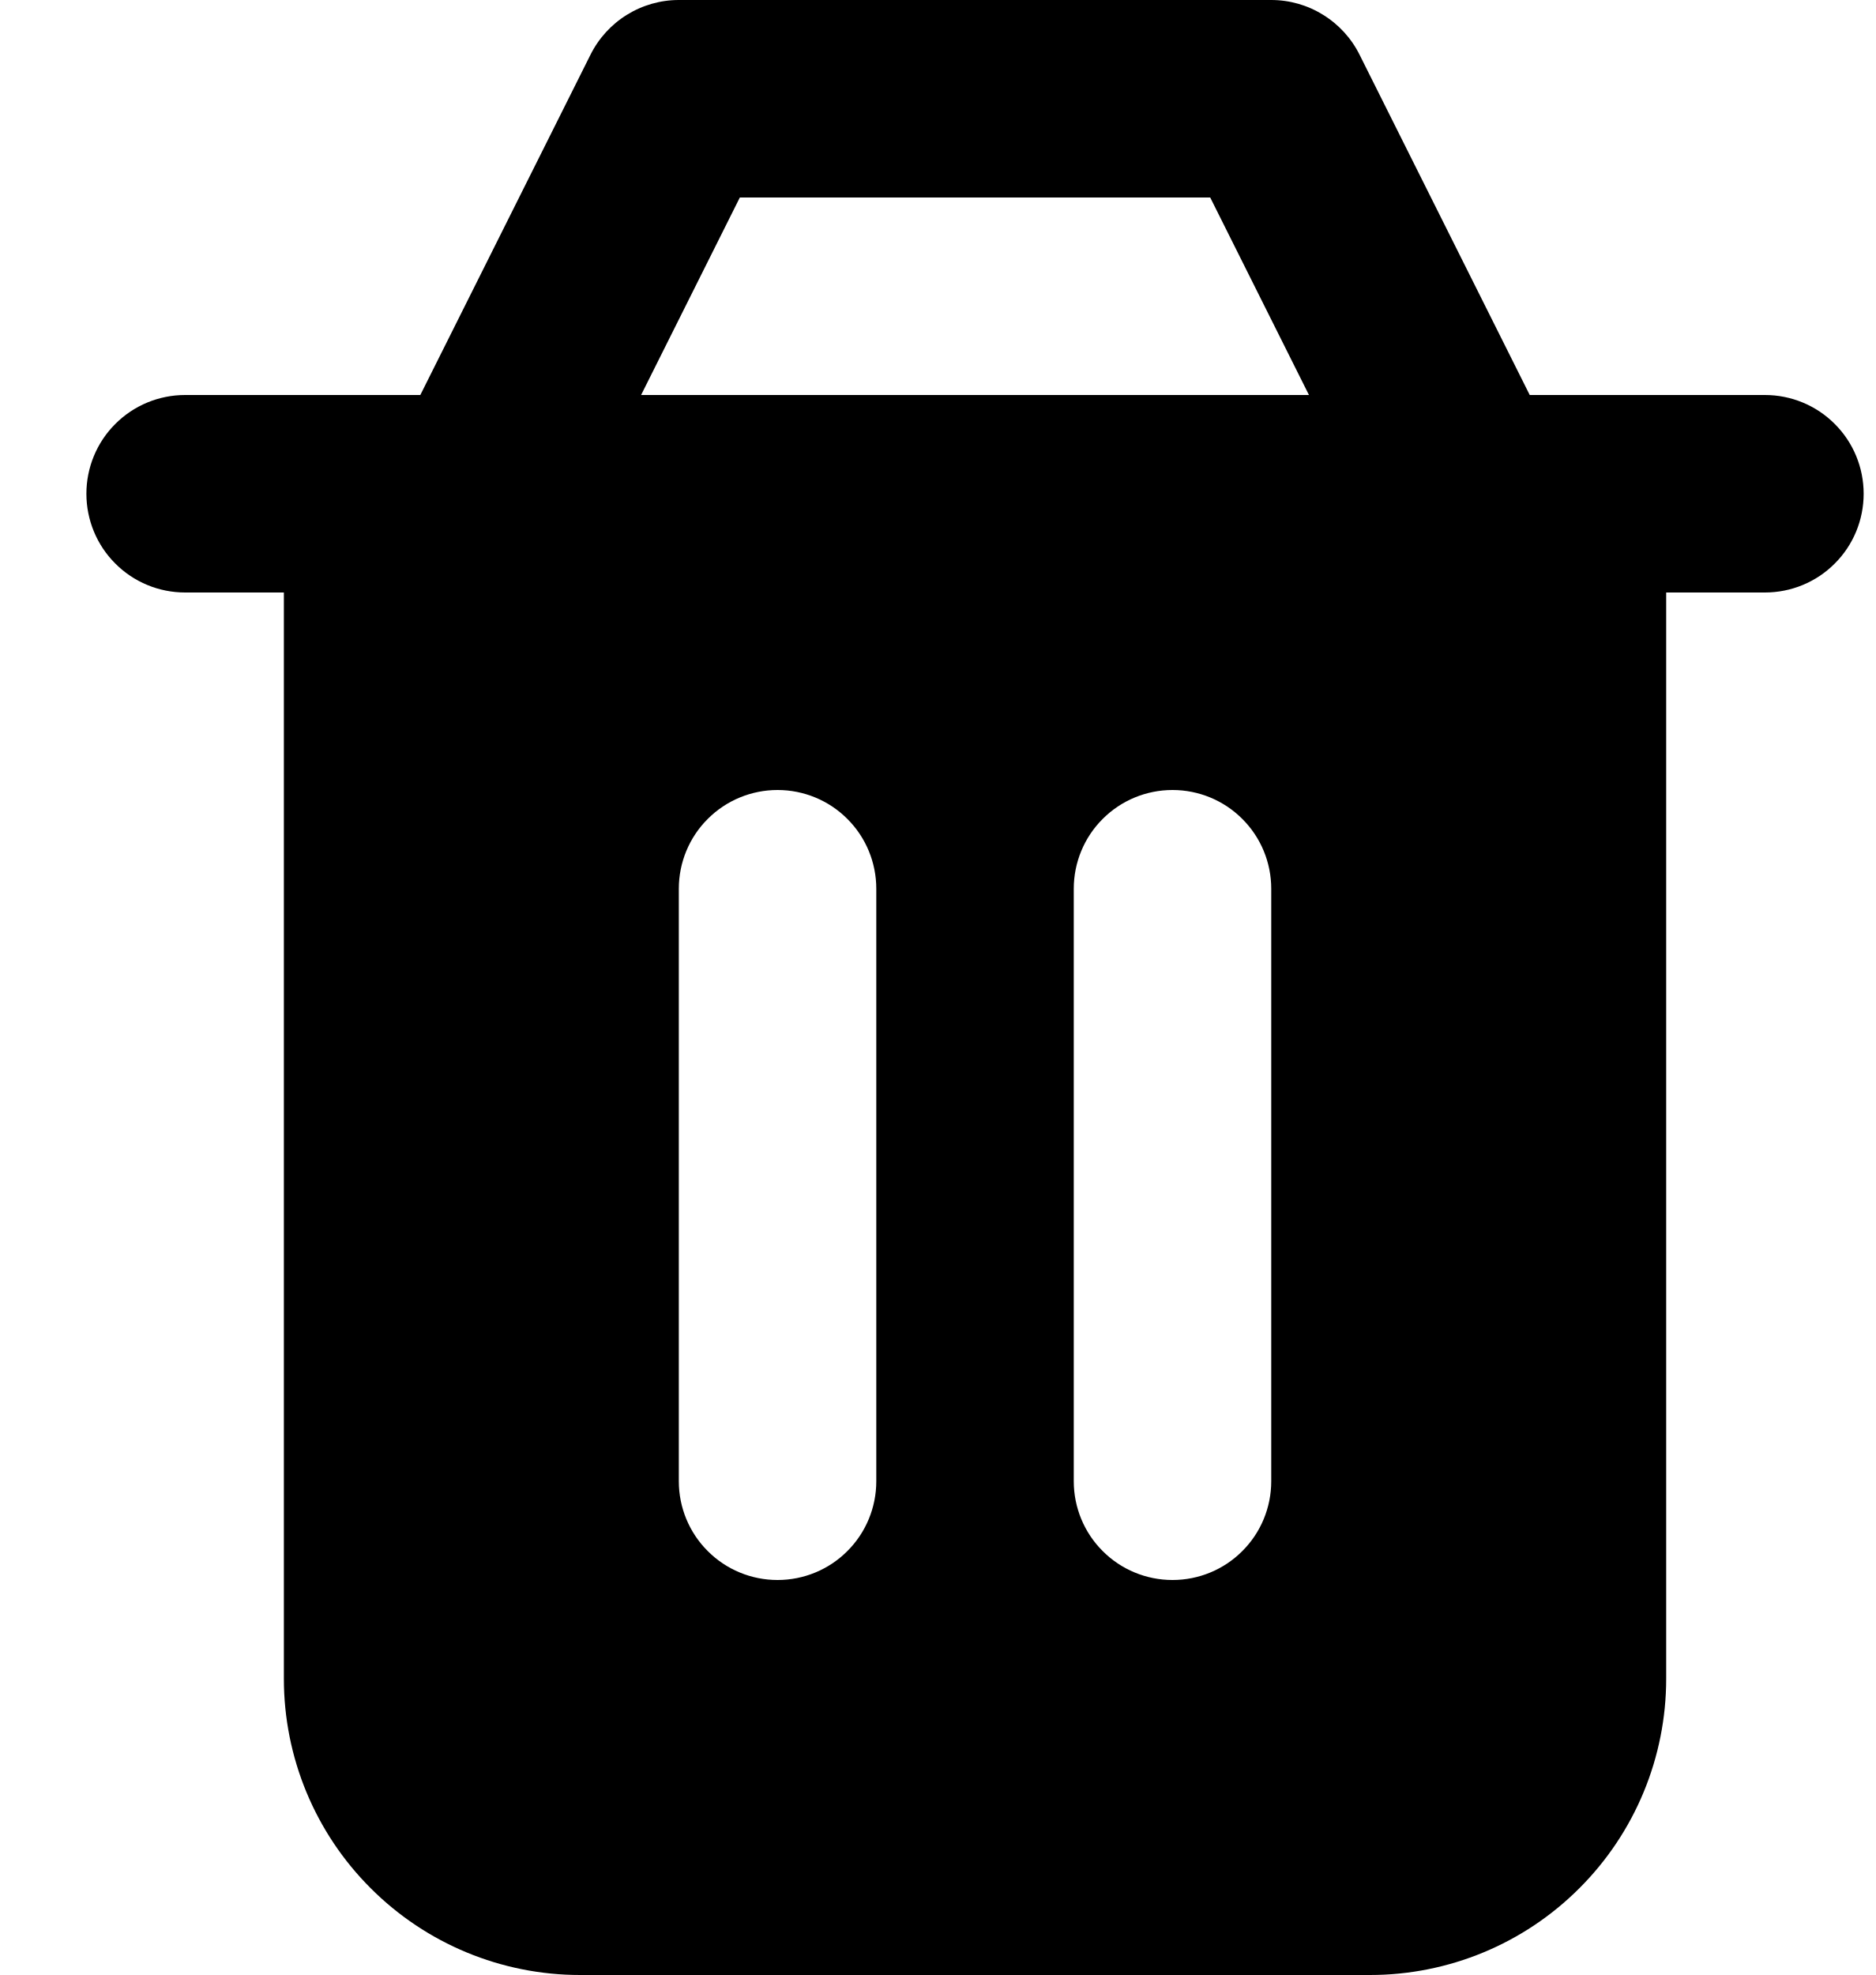
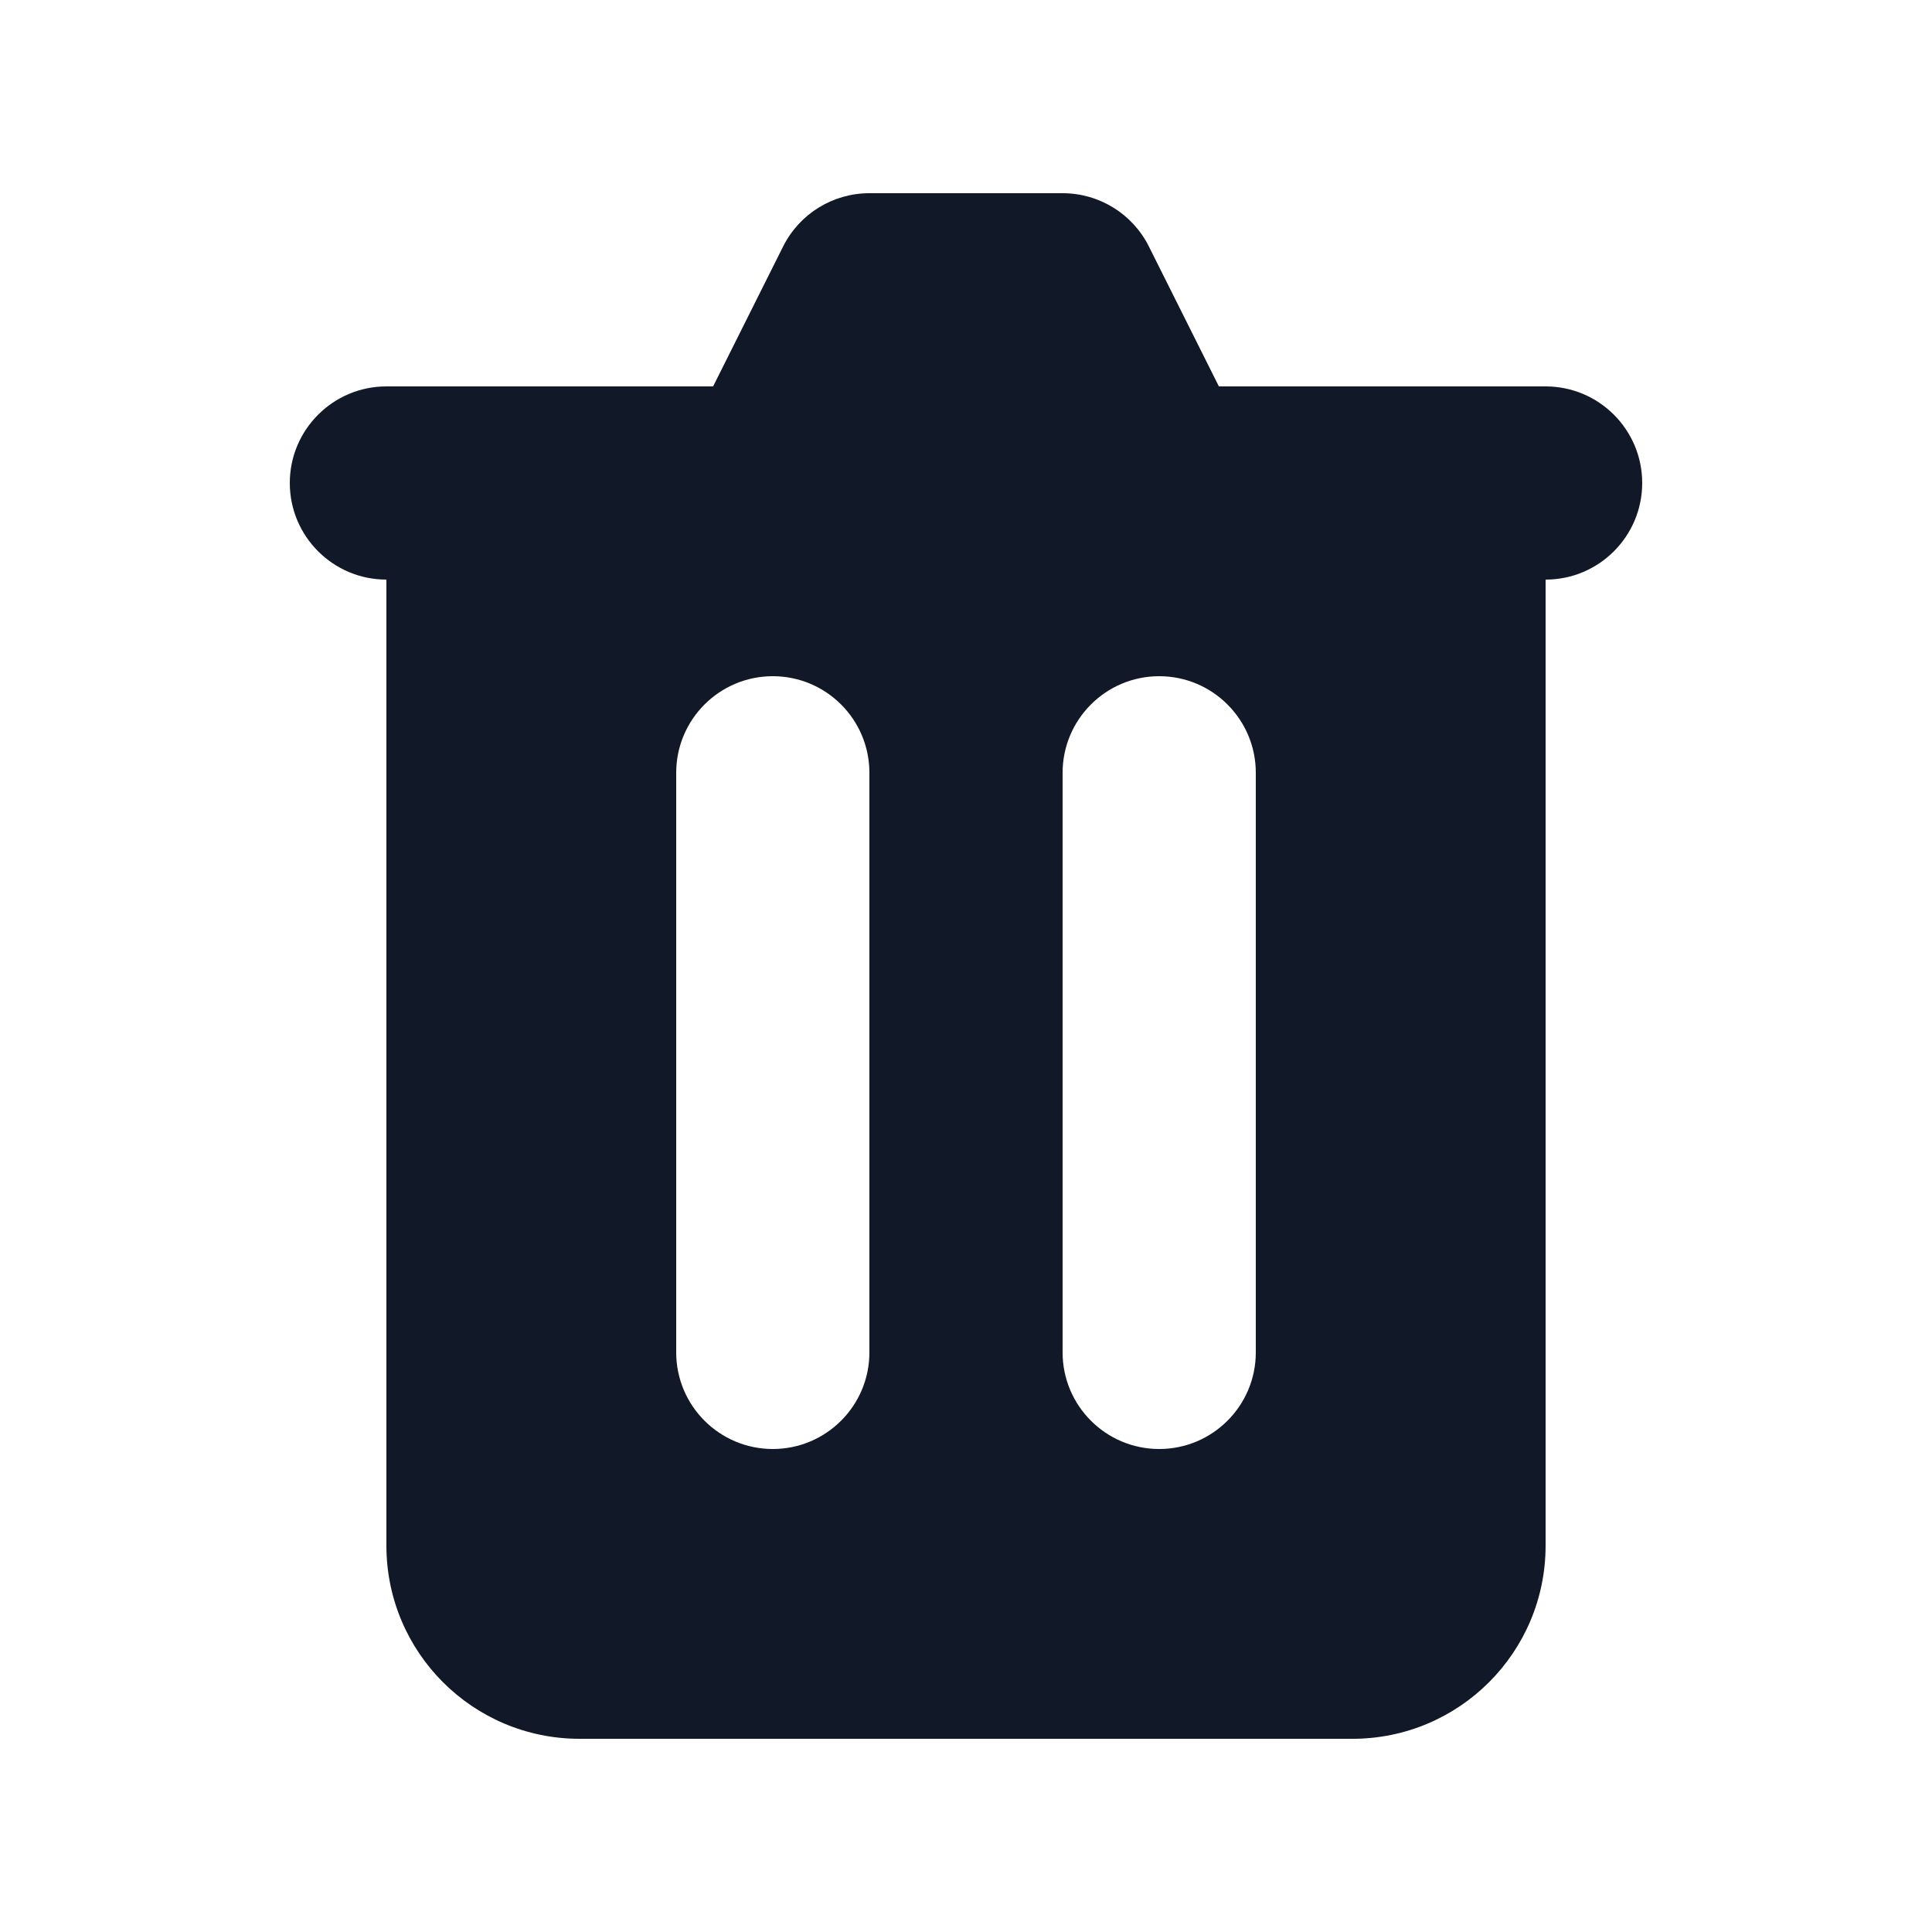
- <svg xmlns="http://www.w3.org/2000/svg" width="19" height="20" viewBox="0 0 19 20" fill="none">
-   <path id="Vector" fill-rule="evenodd" clip-rule="evenodd" d="M5.981 0.553C6.064 0.387 6.192 0.247 6.349 0.15C6.507 0.052 6.689 9.91486e-05 6.875 0H12.875C13.061 9.91486e-05 13.243 0.052 13.4 0.15C13.558 0.247 13.686 0.387 13.769 0.553L15.493 4H17.875C18.14 4 18.395 4.105 18.582 4.293C18.77 4.48 18.875 4.735 18.875 5C18.875 5.265 18.77 5.52 18.582 5.707C18.395 5.895 18.14 6 17.875 6H16.875V17C16.875 17.796 16.559 18.559 15.996 19.121C15.434 19.684 14.671 20 13.875 20H5.875C5.079 20 4.316 19.684 3.754 19.121C3.191 18.559 2.875 17.796 2.875 17V6H1.875C1.61 6 1.355 5.895 1.168 5.707C0.98 5.52 0.875 5.265 0.875 5C0.875 4.735 0.98 4.48 1.168 4.293C1.355 4.105 1.61 4 1.875 4H4.257L5.981 0.553ZM12.257 2L13.257 4H6.493L7.493 2H12.257ZM8.875 9C8.875 8.735 8.77 8.48 8.582 8.293C8.395 8.105 8.14 8 7.875 8C7.61 8 7.355 8.105 7.168 8.293C6.98 8.48 6.875 8.735 6.875 9V15C6.875 15.265 6.98 15.52 7.168 15.707C7.355 15.895 7.61 16 7.875 16C8.14 16 8.395 15.895 8.582 15.707C8.77 15.52 8.875 15.265 8.875 15V9ZM12.875 9C12.875 8.735 12.77 8.48 12.582 8.293C12.395 8.105 12.14 8 11.875 8C11.61 8 11.355 8.105 11.168 8.293C10.98 8.48 10.875 8.735 10.875 9V15C10.875 15.265 10.98 15.52 11.168 15.707C11.355 15.895 11.61 16 11.875 16C12.14 16 12.395 15.895 12.582 15.707C12.77 15.52 12.875 15.265 12.875 15V9Z" fill="black" />
+ <svg xmlns="http://www.w3.org/2000/svg" width="20" height="20" viewBox="0 0 20 20" fill="none">
+   <g id="Icon/Solid/trash">
+     <path id="Icon" fill-rule="evenodd" clip-rule="evenodd" d="M9 2C8.621 2 8.275 2.214 8.106 2.553L7.382 4H4C3.448 4 3 4.448 3 5C3 5.552 3.448 6 4 6L4 16C4 17.105 4.895 18 6 18H14C15.105 18 16 17.105 16 16V6C16.552 6 17 5.552 17 5C17 4.448 16.552 4 16 4H12.618L11.894 2.553C11.725 2.214 11.379 2 11 2H9ZM7 8C7 7.448 7.448 7 8 7C8.552 7 9 7.448 9 8V14C9 14.552 8.552 15 8 15C7.448 15 7 14.552 7 14V8ZM12 7C11.448 7 11 7.448 11 8V14C11 14.552 11.448 15 12 15C12.552 15 13 14.552 13 14V8C13 7.448 12.552 7 12 7Z" fill="#111827" />
+   </g>
</svg>
